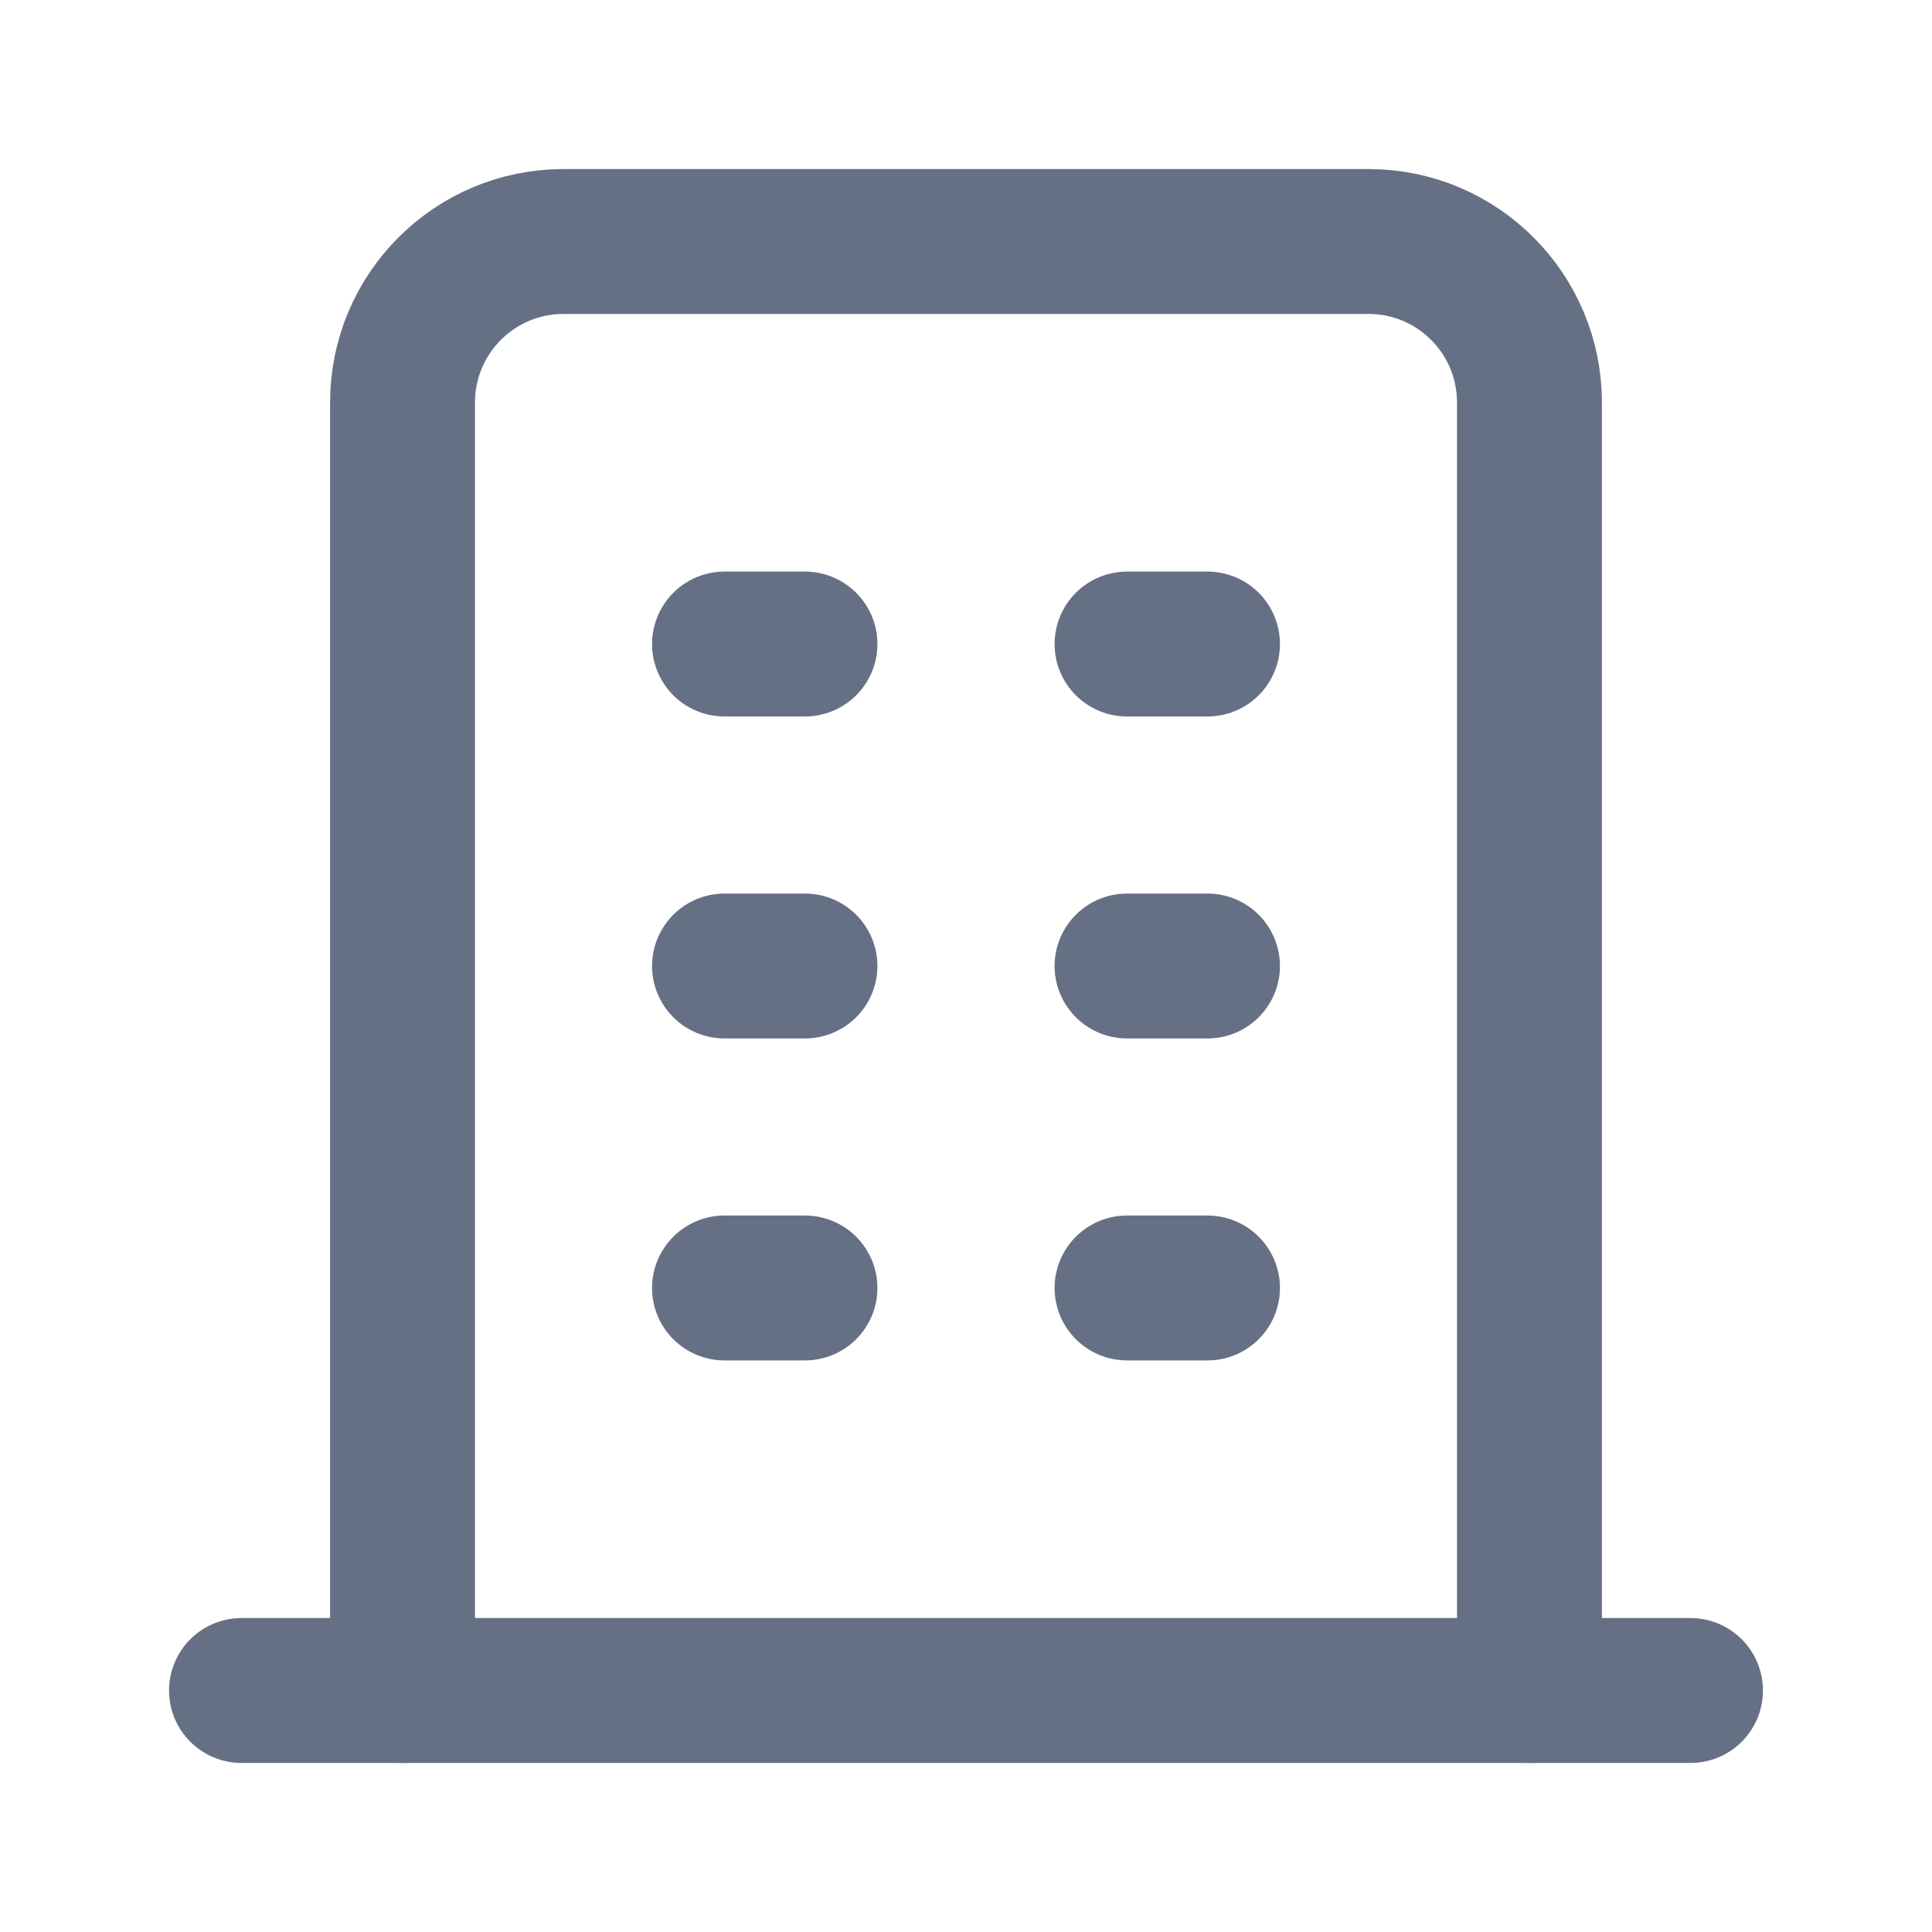
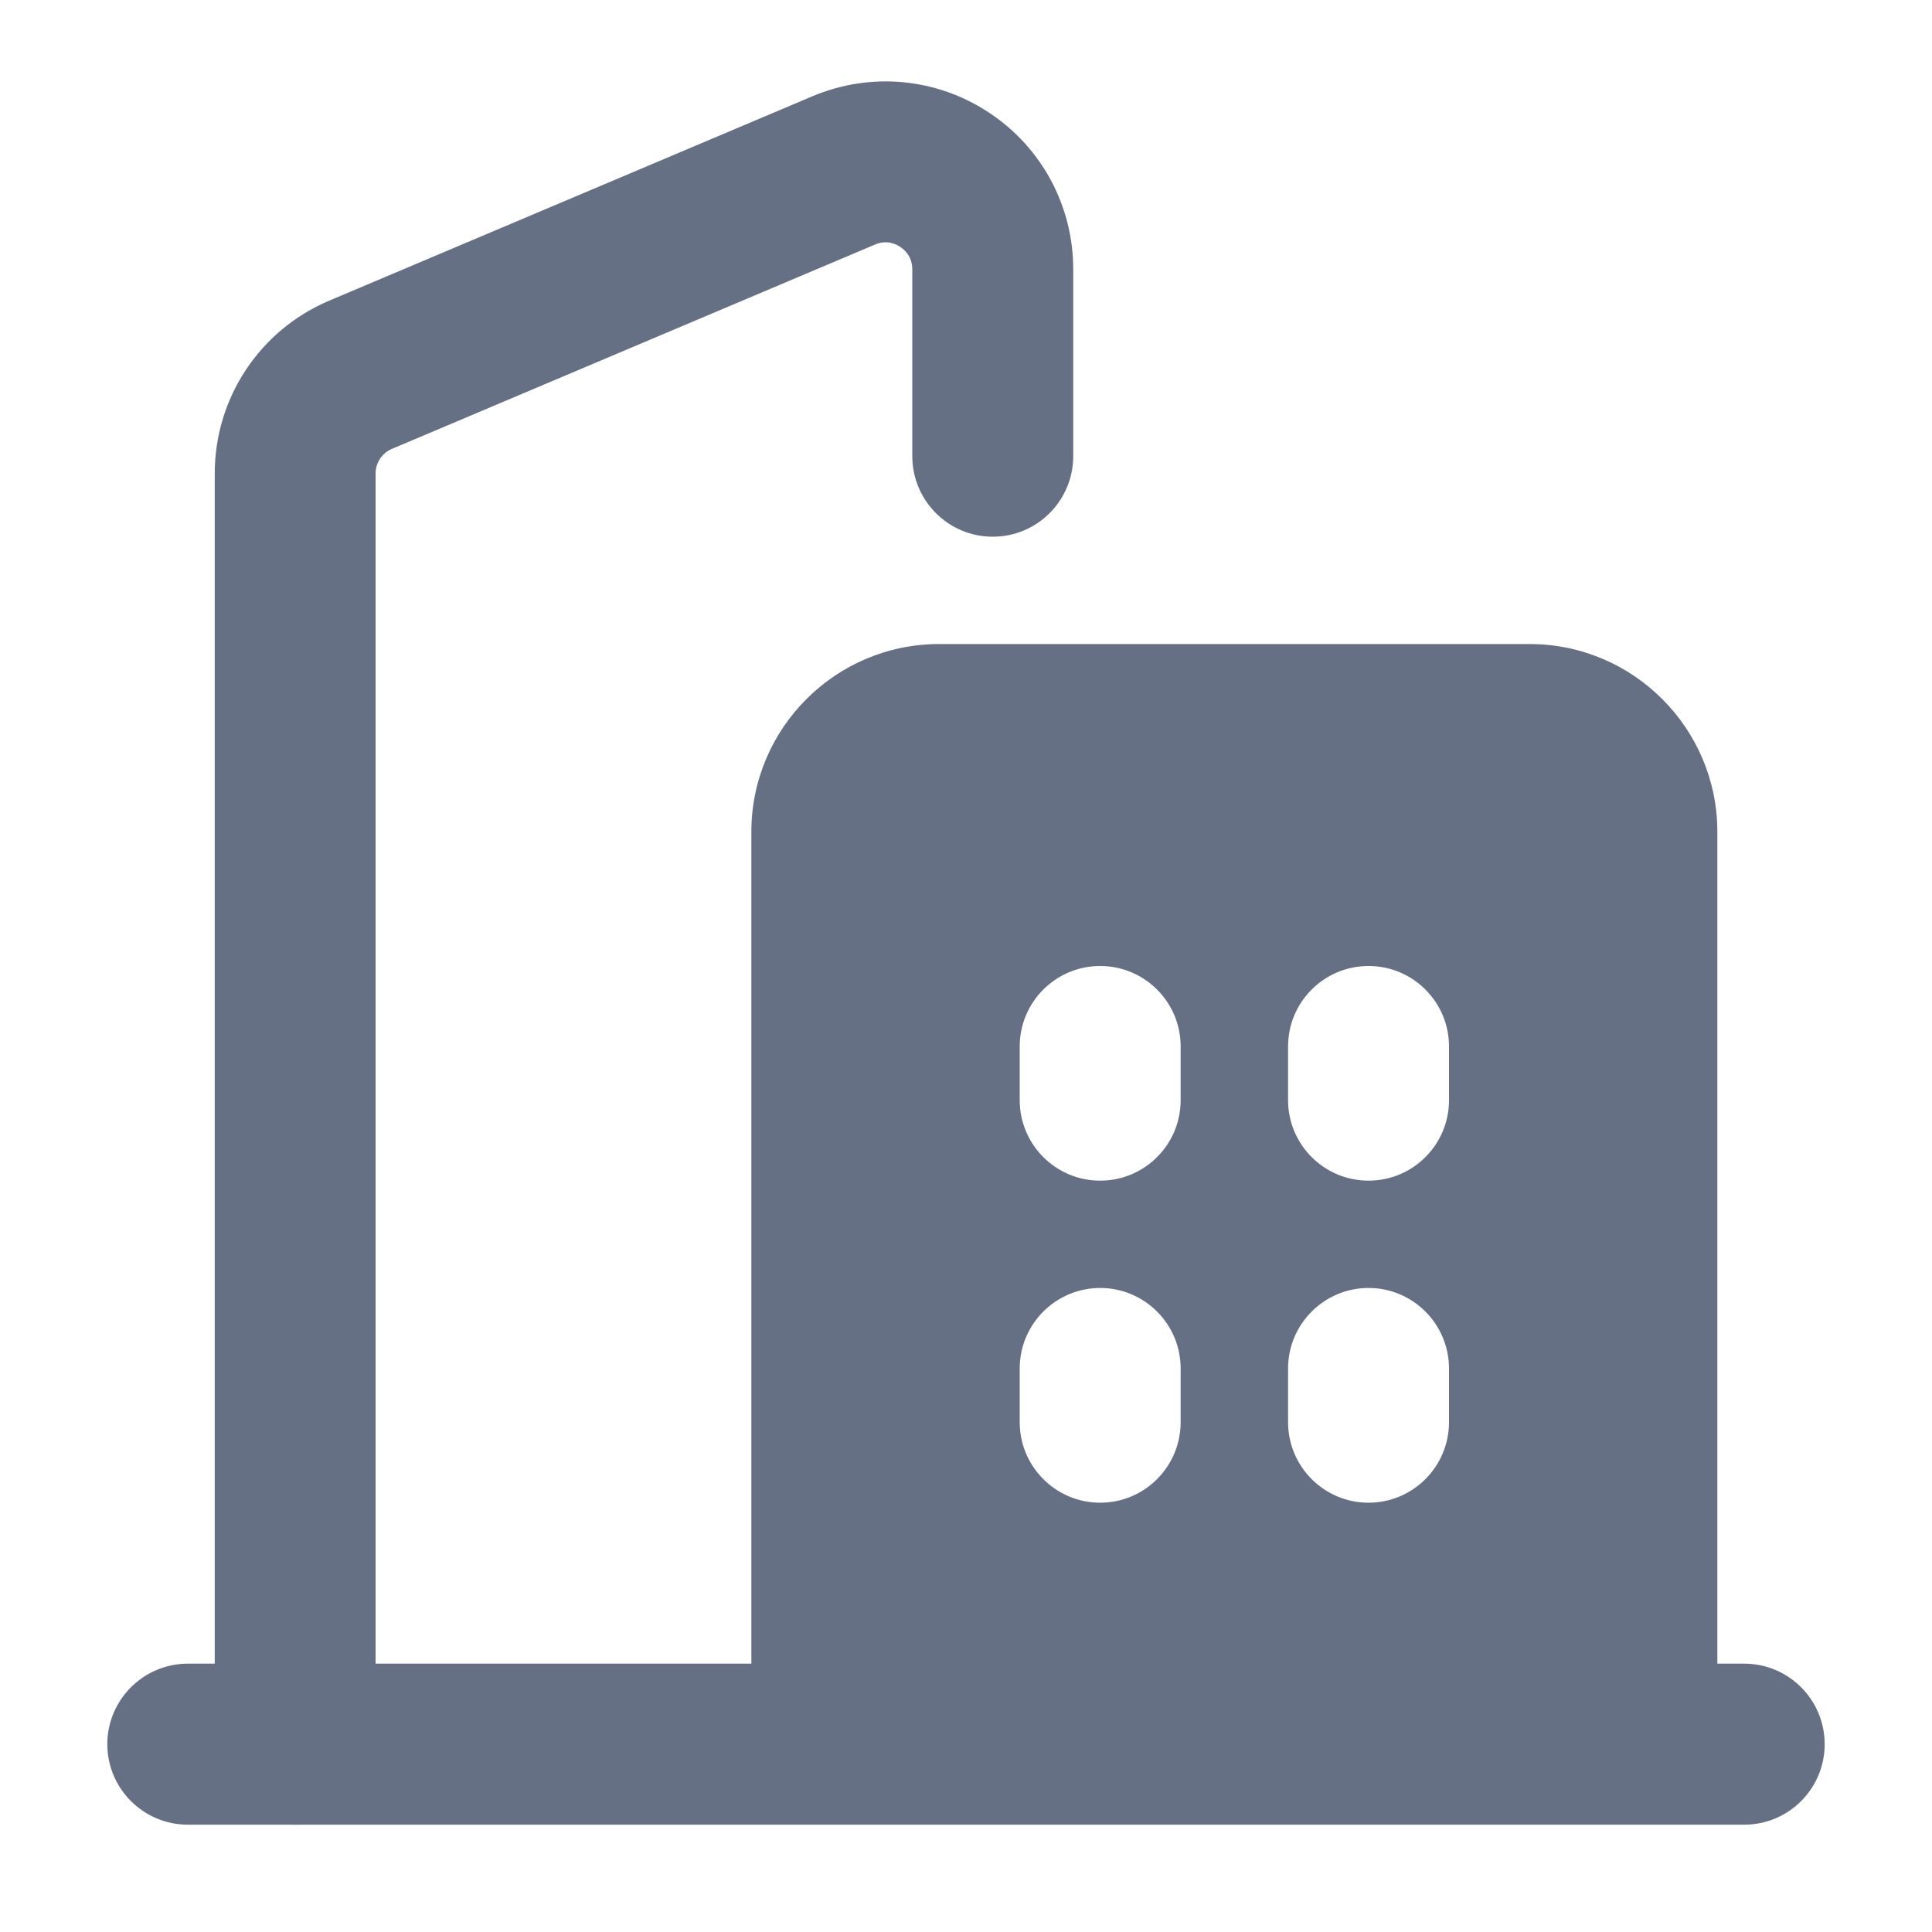
<svg xmlns="http://www.w3.org/2000/svg" width="20" height="20" viewBox="0 0 20 20" fill="none">
-   <path d="M2.5 17.5H17.5" stroke="#667085" stroke-width="1.5" stroke-linecap="round" stroke-linejoin="round" />
-   <path d="M7.5 6.667H8.333" stroke="#667085" stroke-width="1.5" stroke-linecap="round" stroke-linejoin="round" />
-   <path d="M7.5 10H8.333" stroke="#667085" stroke-width="1.5" stroke-linecap="round" stroke-linejoin="round" />
-   <path d="M7.5 13.333H8.333" stroke="#667085" stroke-width="1.5" stroke-linecap="round" stroke-linejoin="round" />
-   <path d="M11.667 6.667H12.5" stroke="#667085" stroke-width="1.5" stroke-linecap="round" stroke-linejoin="round" />
-   <path d="M11.667 10H12.5" stroke="#667085" stroke-width="1.5" stroke-linecap="round" stroke-linejoin="round" />
-   <path d="M11.667 13.333H12.5" stroke="#667085" stroke-width="1.5" stroke-linecap="round" stroke-linejoin="round" />
-   <path d="M4.167 17.5V4.167C4.167 3.246 4.913 2.5 5.833 2.5H14.167C15.087 2.5 15.833 3.246 15.833 4.167V17.5" stroke="#667085" stroke-width="1.5" stroke-linecap="round" stroke-linejoin="round" />
+   <path d="M3.056 18.889C2.596 18.889 2.223 18.515 2.223 18.055V4.902C2.223 4.12 2.688 3.417 3.409 3.112L8.409 0.997C9.012 0.742 9.696 0.806 10.24 1.167C10.786 1.528 11.11 2.134 11.11 2.788V4.722C11.11 5.182 10.737 5.556 10.277 5.556C9.817 5.556 9.444 5.182 9.444 4.722V2.788C9.444 2.658 9.366 2.587 9.319 2.556C9.273 2.524 9.177 2.48 9.057 2.532L4.057 4.647C3.955 4.69 3.888 4.79 3.888 4.902V18.055C3.888 18.515 3.516 18.889 3.056 18.889Z" fill="#667085" />
+   <path d="M18.056 17.222H17.778V8.611C17.778 7.539 16.906 6.667 15.834 6.667H9.722C8.65 6.667 7.778 7.539 7.778 8.611V17.222H1.945C1.485 17.222 1.111 17.596 1.111 18.056C1.111 18.516 1.485 18.889 1.945 18.889H18.056C18.516 18.889 18.889 18.516 18.889 18.056C18.889 17.596 18.516 17.222 18.056 17.222ZM12.222 14.722C12.222 15.182 11.849 15.556 11.389 15.556C10.929 15.556 10.556 15.182 10.556 14.722V14.167C10.556 13.707 10.929 13.333 11.389 13.333C11.849 13.333 12.222 13.707 12.222 14.167V14.722ZM12.222 11.389C12.222 11.849 11.849 12.222 11.389 12.222C10.929 12.222 10.556 11.849 10.556 11.389V10.833C10.556 10.373 10.929 10 11.389 10C11.849 10 12.222 10.373 12.222 10.833V11.389ZM15 14.722C15 15.182 14.627 15.556 14.167 15.556C13.707 15.556 13.334 15.182 13.334 14.722V14.167C13.334 13.707 13.707 13.333 14.167 13.333C14.627 13.333 15 13.707 15 14.167V14.722ZM15 11.389C15 11.849 14.627 12.222 14.167 12.222C13.707 12.222 13.334 11.849 13.334 11.389V10.833C13.334 10.373 13.707 10 14.167 10C14.627 10 15 10.373 15 10.833V11.389Z" fill="#667085" />
</svg>
